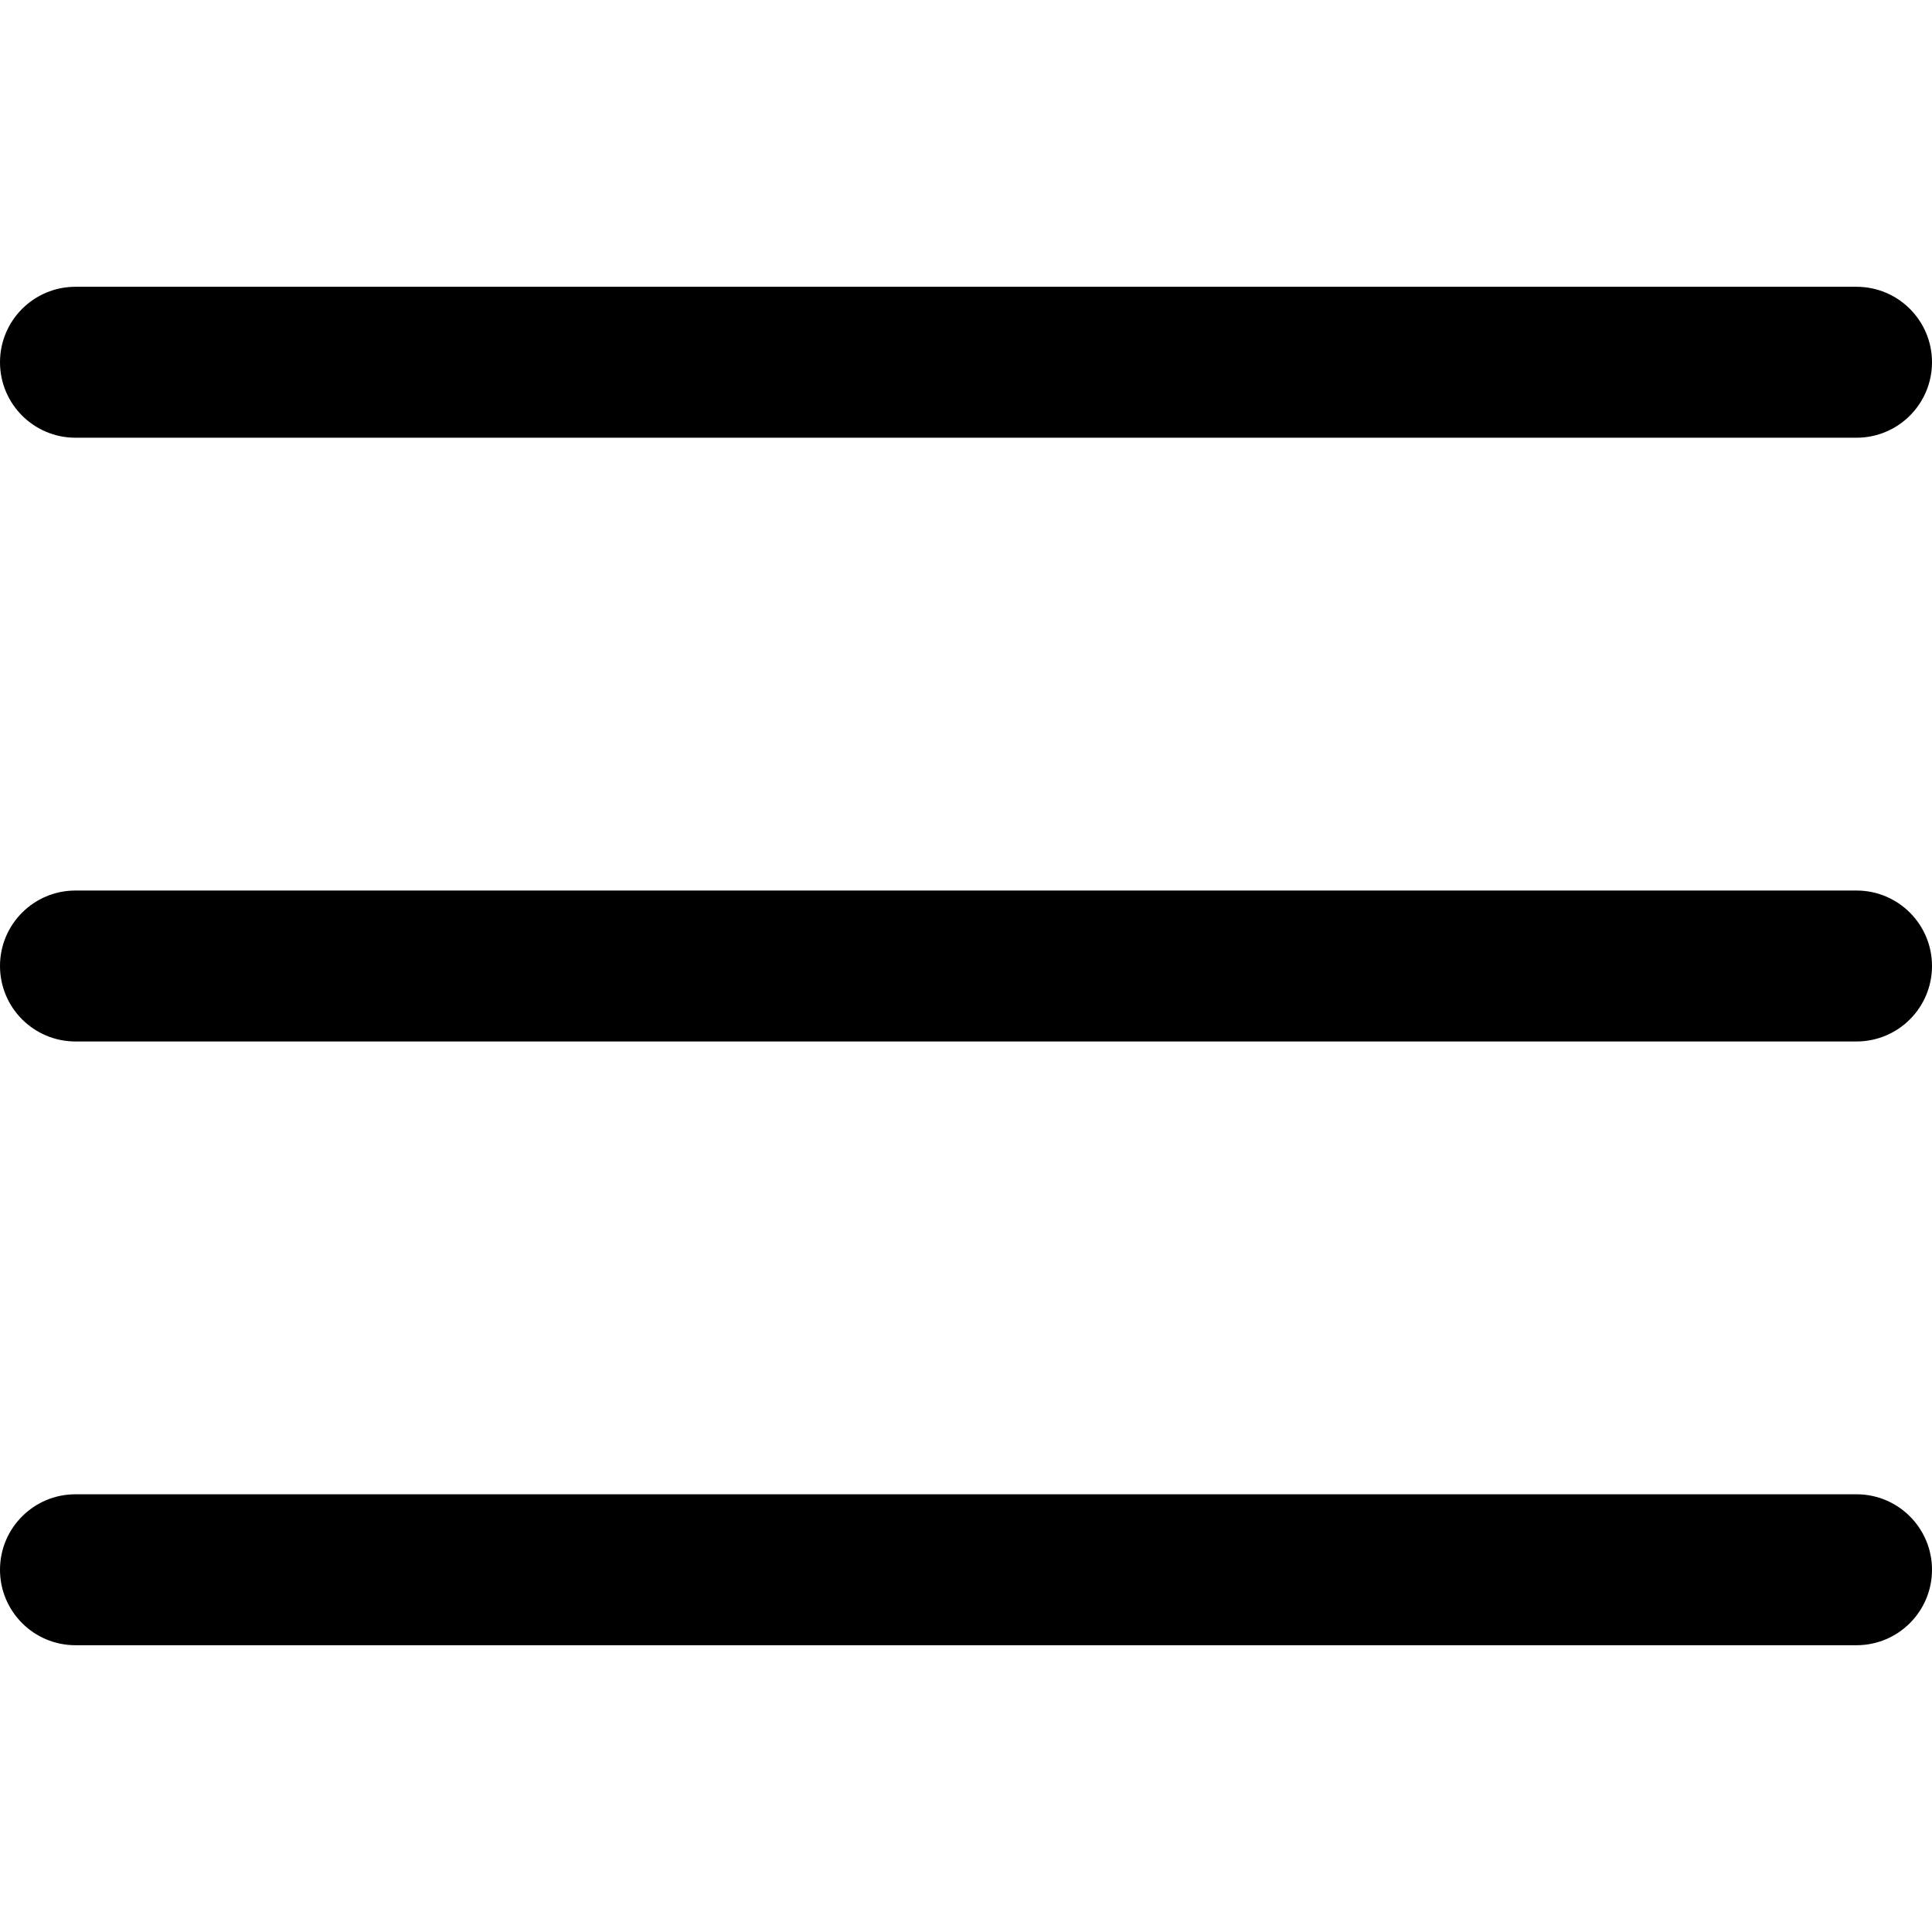
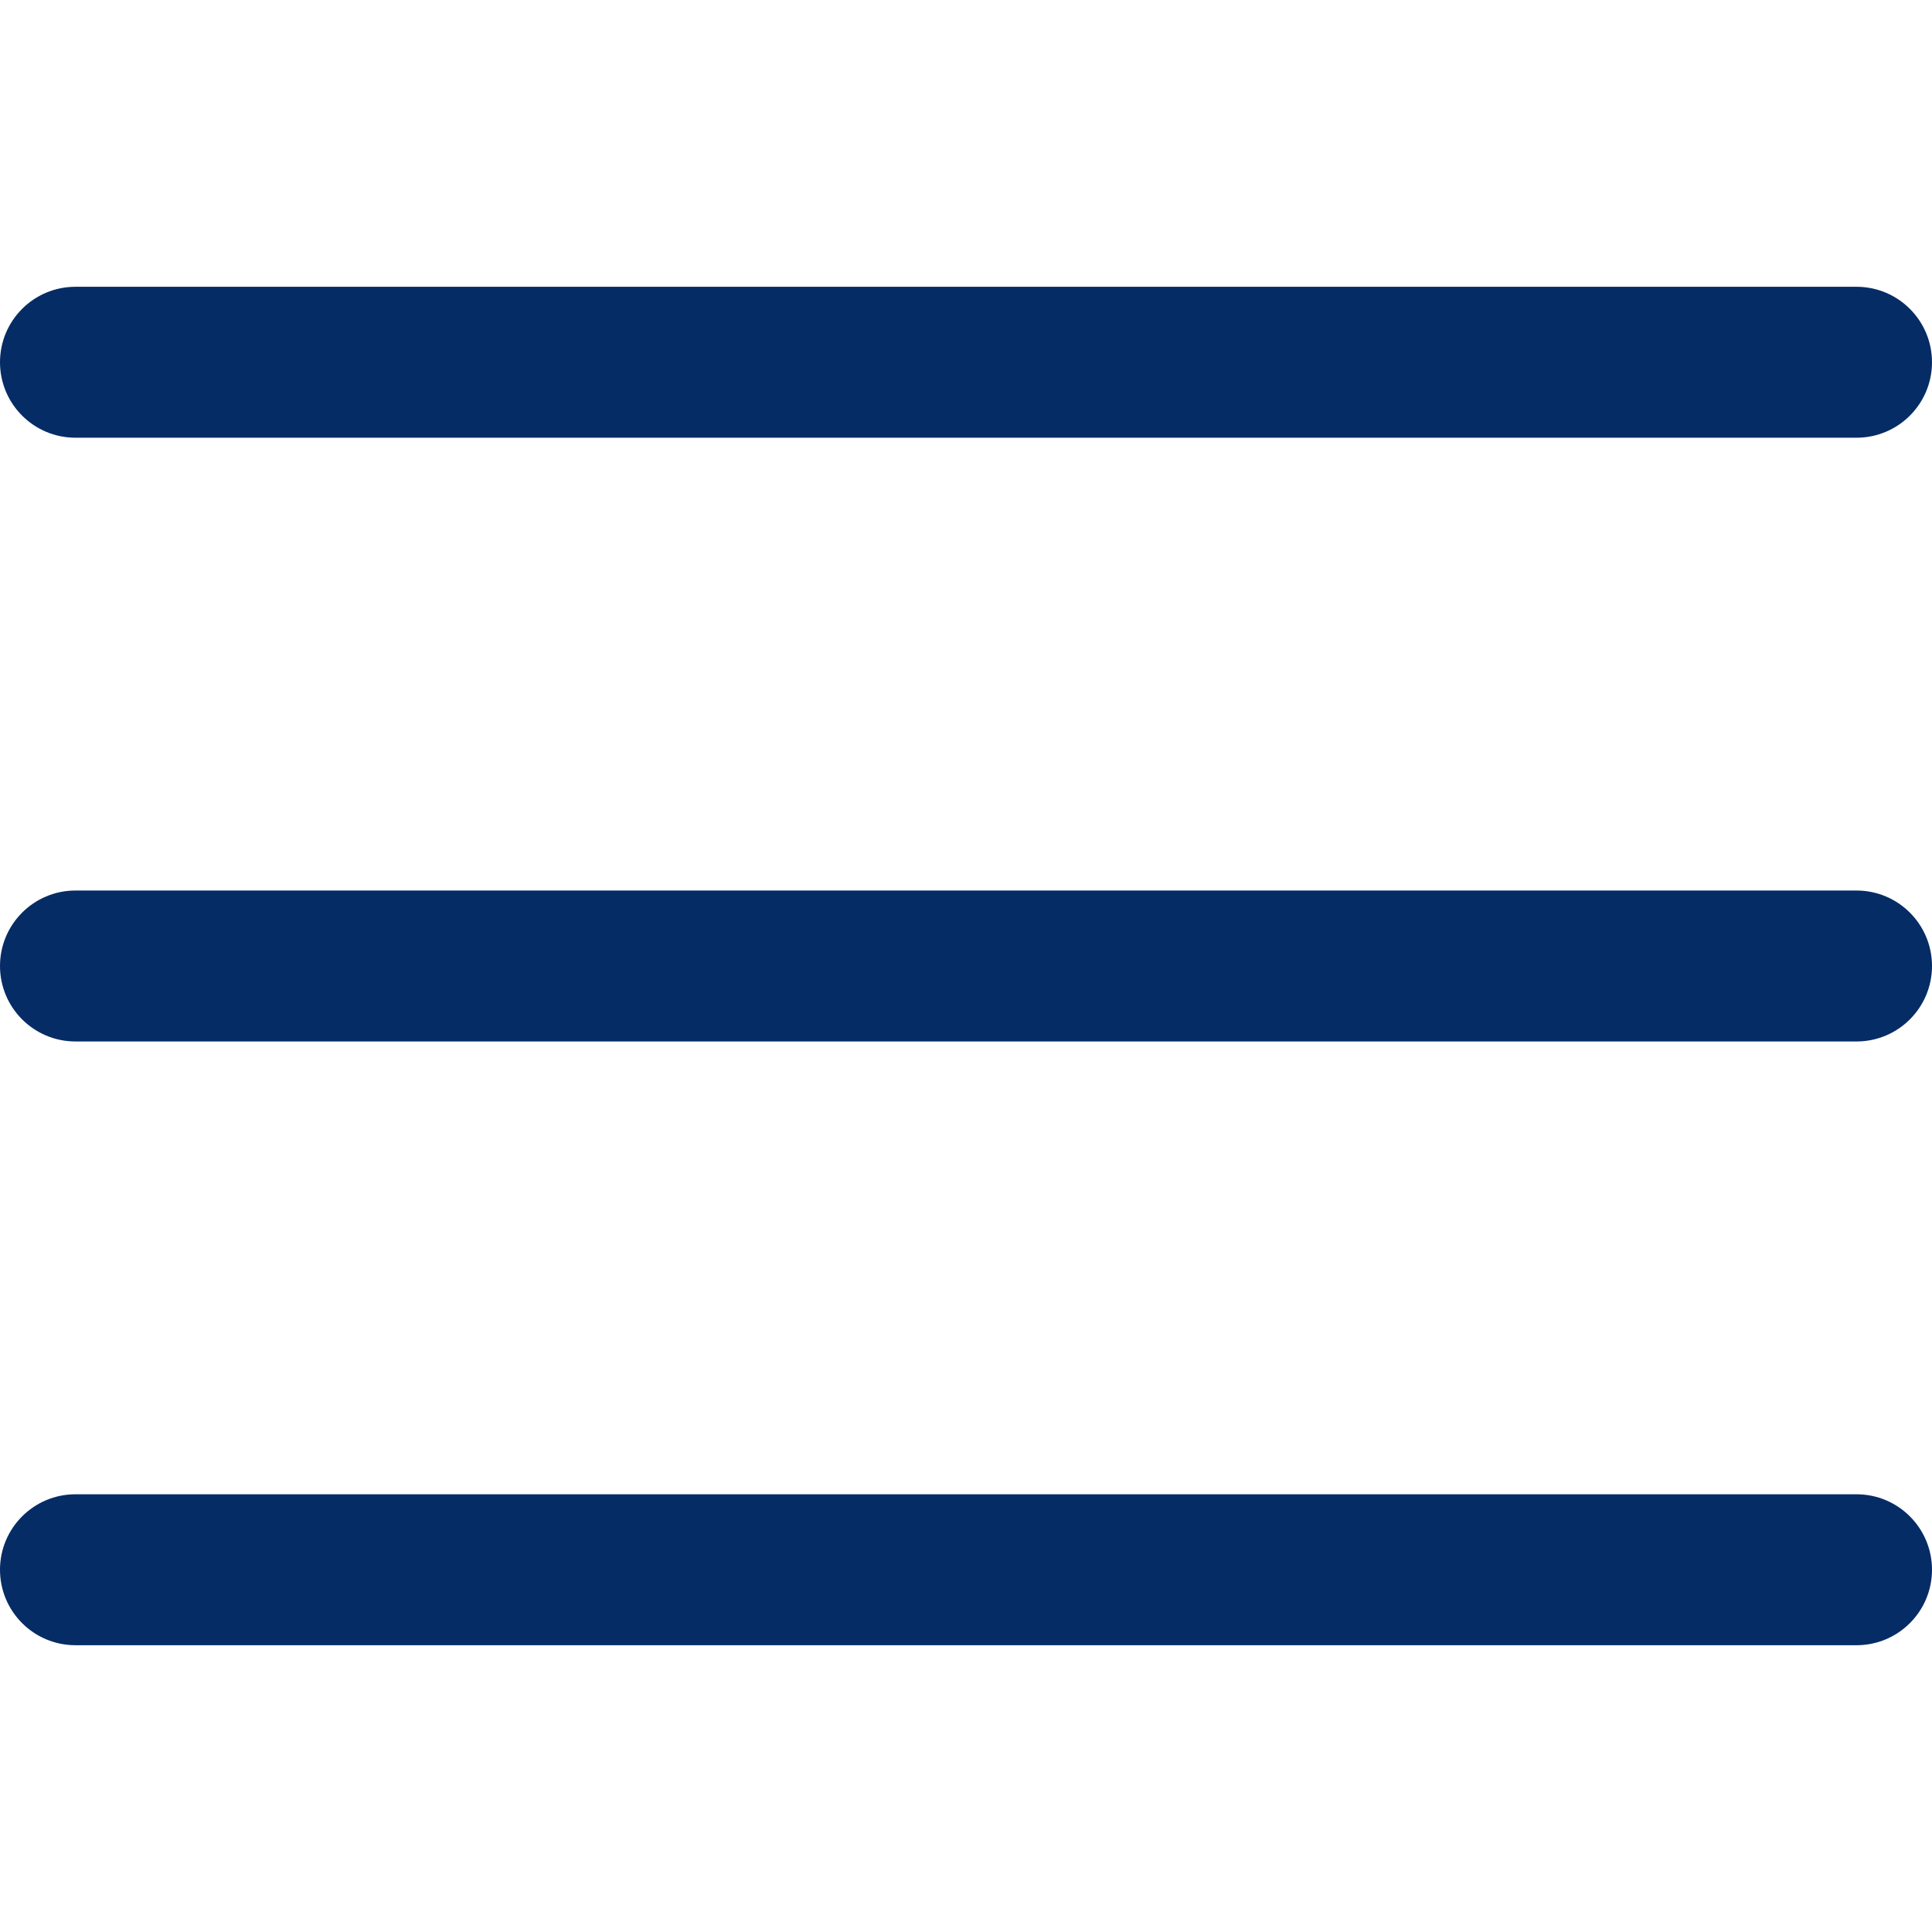
- <svg xmlns="http://www.w3.org/2000/svg" version="1.1" id="Capa_1" x="0px" y="0px" viewBox="0 0 512 512" style="enable-background:new 0 0 512 512;" fill="black" xml:space="preserve">
+ <svg xmlns="http://www.w3.org/2000/svg" version="1.1" id="Capa_1" x="0px" y="0px" viewBox="0 0 512 512" style="enable-background:new 0 0 512 512;" fill="#052C65" xml:space="preserve">
  <g>
    <g>
      <path d="M492,236H20c-11.046,0-20,8.954-20,20c0,11.046,8.954,20,20,20h472c11.046,0,20-8.954,20-20S503.046,236,492,236z" />
    </g>
  </g>
  <g>
    <g>
      <path d="M492,76H20C8.954,76,0,84.954,0,96s8.954,20,20,20h472c11.046,0,20-8.954,20-20S503.046,76,492,76z" />
    </g>
  </g>
  <g>
    <g>
      <path d="M492,396H20c-11.046,0-20,8.954-20,20c0,11.046,8.954,20,20,20h472c11.046,0,20-8.954,20-20    C512,404.954,503.046,396,492,396z" />
    </g>
  </g>
</svg>
